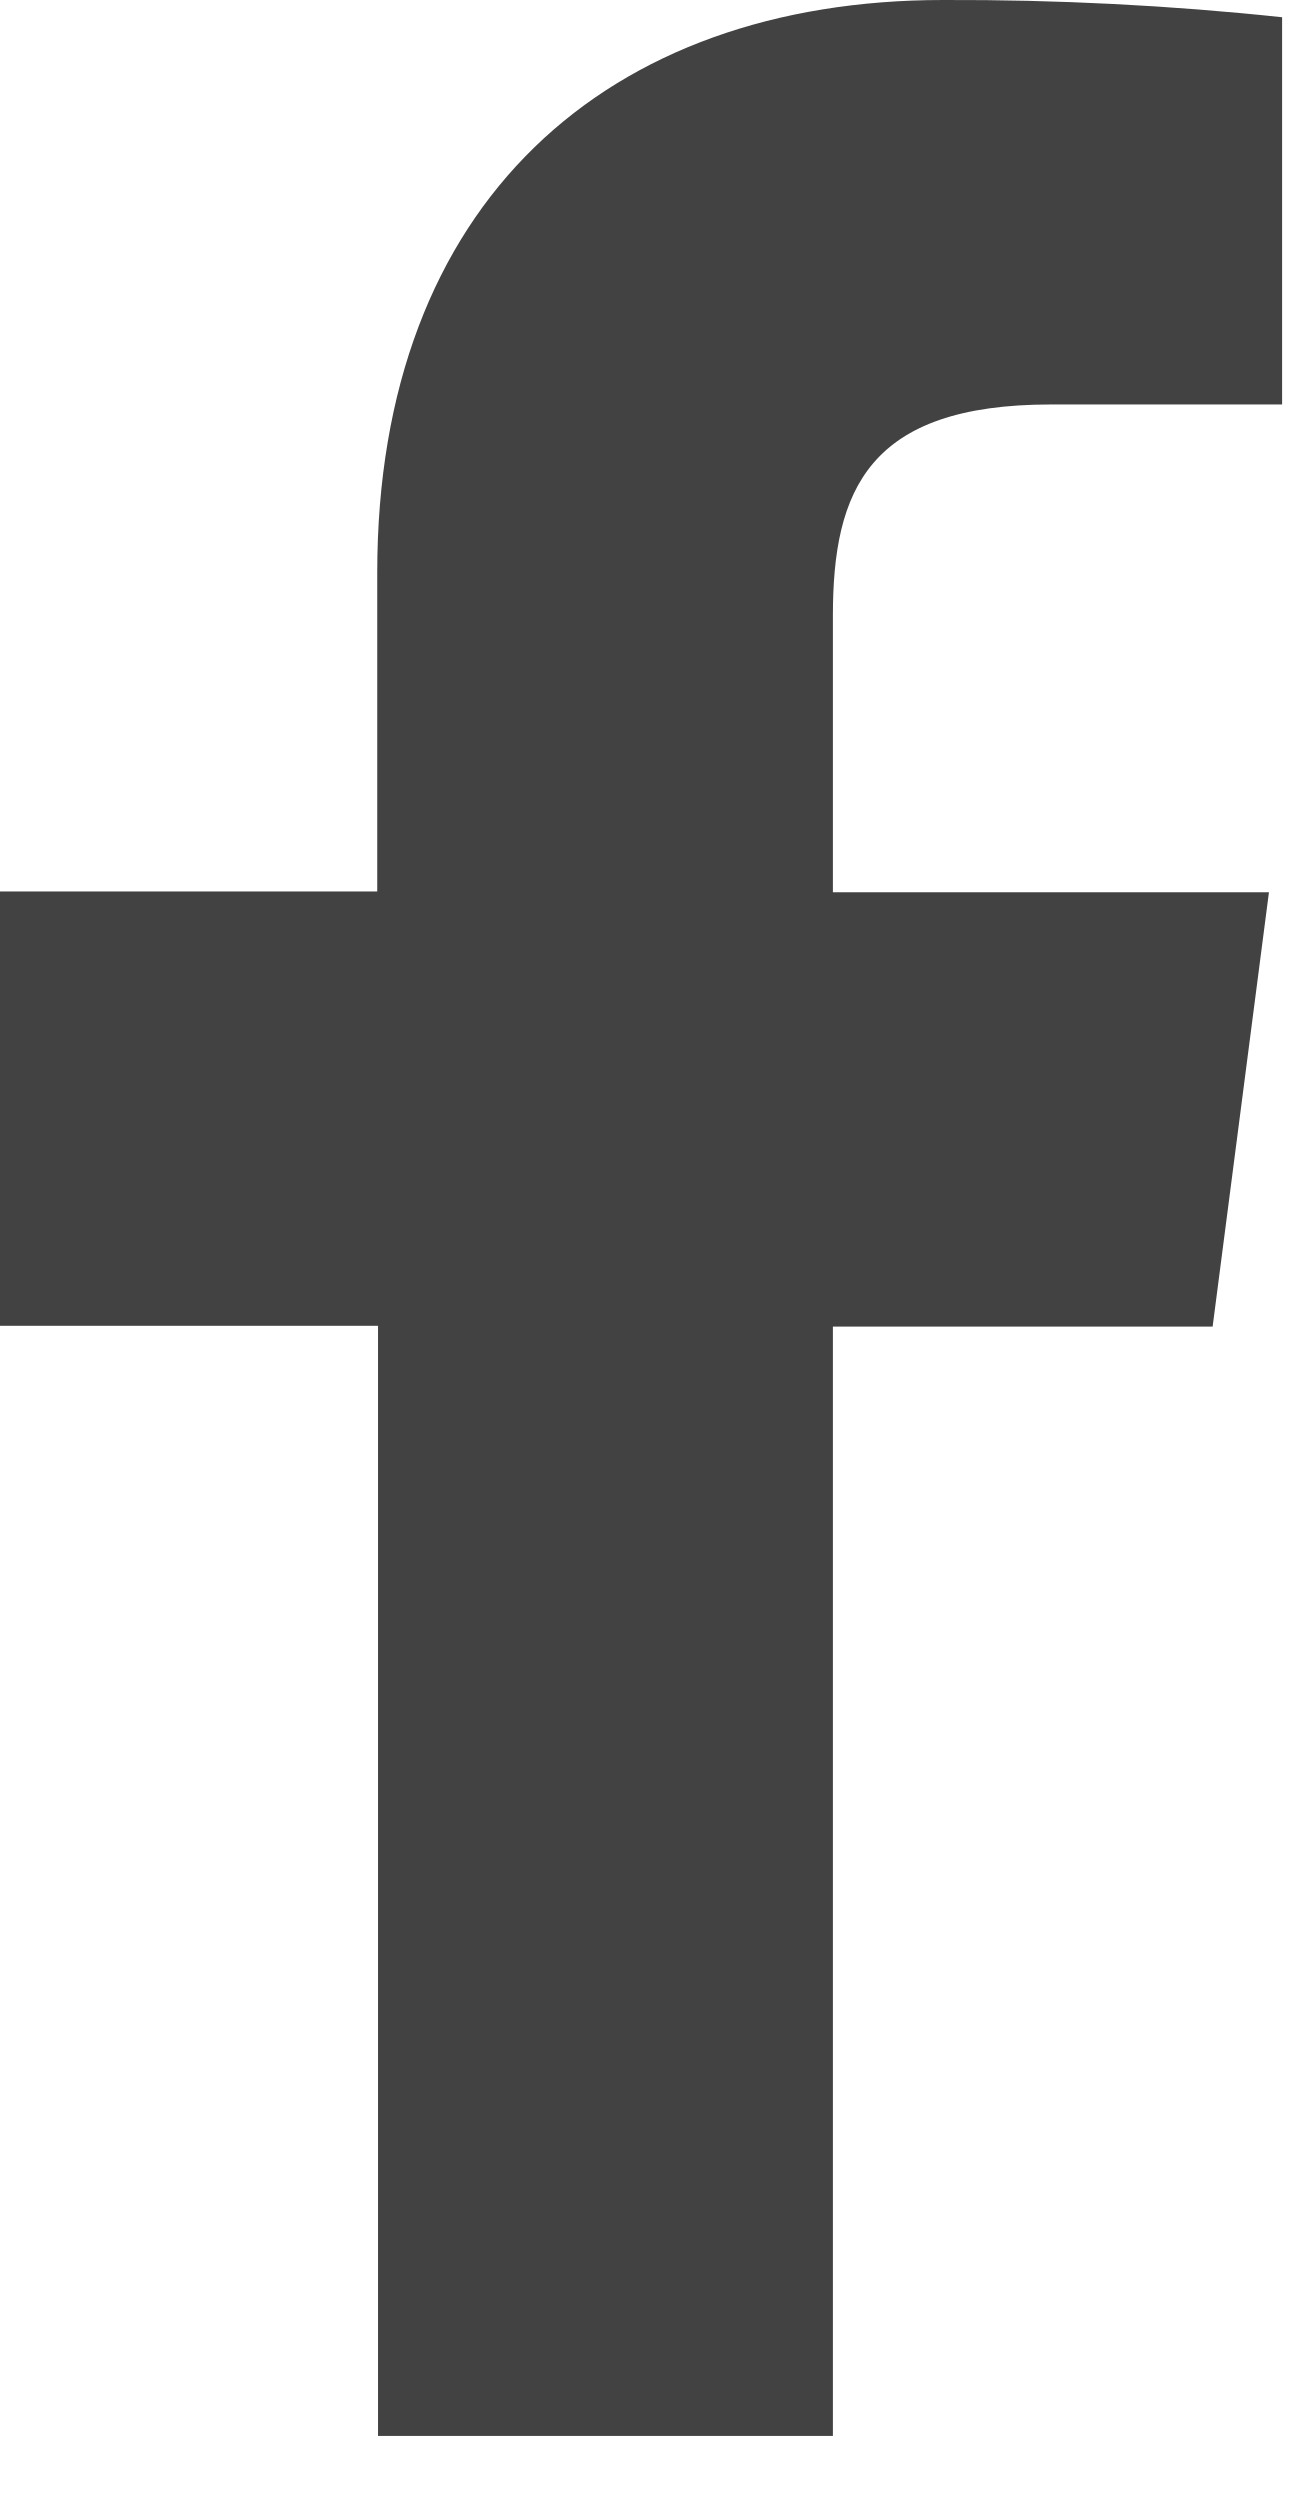
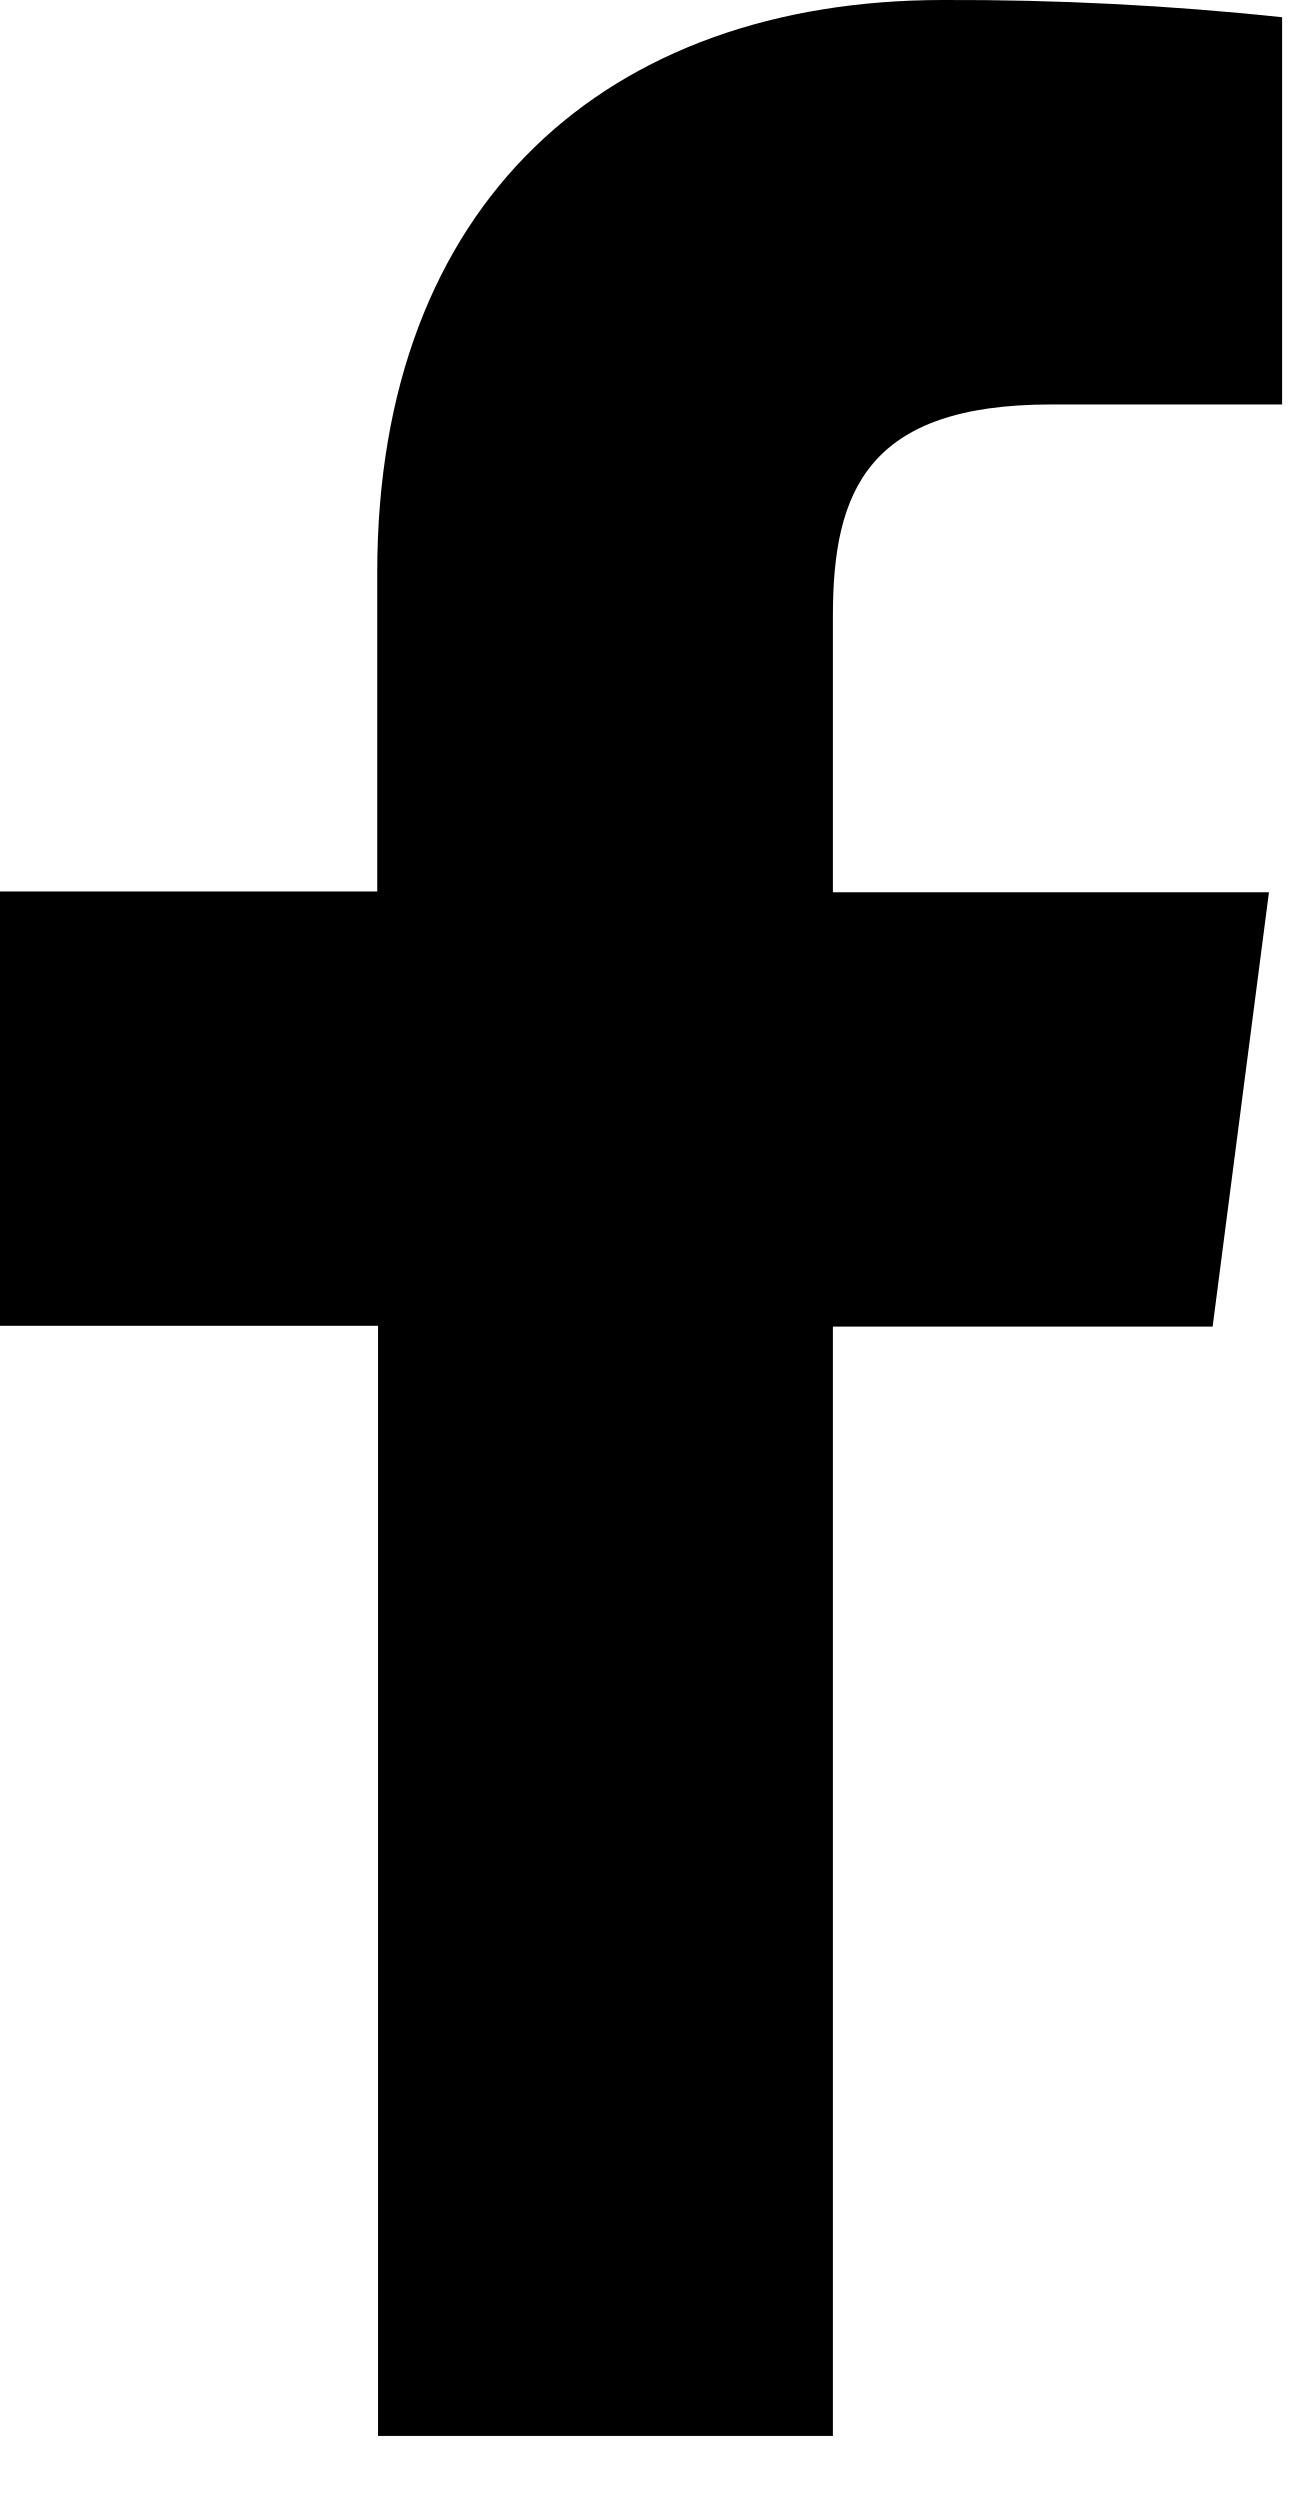
<svg xmlns="http://www.w3.org/2000/svg" width="10" height="19" viewBox="0 0 10 19" fill="none">
-   <path d="M6.33 18.513V10.082H9.216L9.644 6.781H6.33V4.678C6.33 3.726 6.599 3.074 7.986 3.074H9.744V0.131C8.888 0.04 8.029 -0.003 7.169 0C4.618 0 2.867 1.535 2.867 4.352V6.775H0V10.076H2.873V18.513H6.33Z" fill="#424242" />
+   <path d="M6.33 18.513V10.082H9.216L9.644 6.781H6.33V4.678C6.33 3.726 6.599 3.074 7.986 3.074H9.744V0.131C8.888 0.04 8.029 -0.003 7.169 0C4.618 0 2.867 1.535 2.867 4.352V6.775H0V10.076H2.873V18.513H6.33Z" fill="currentColor" />
</svg>
